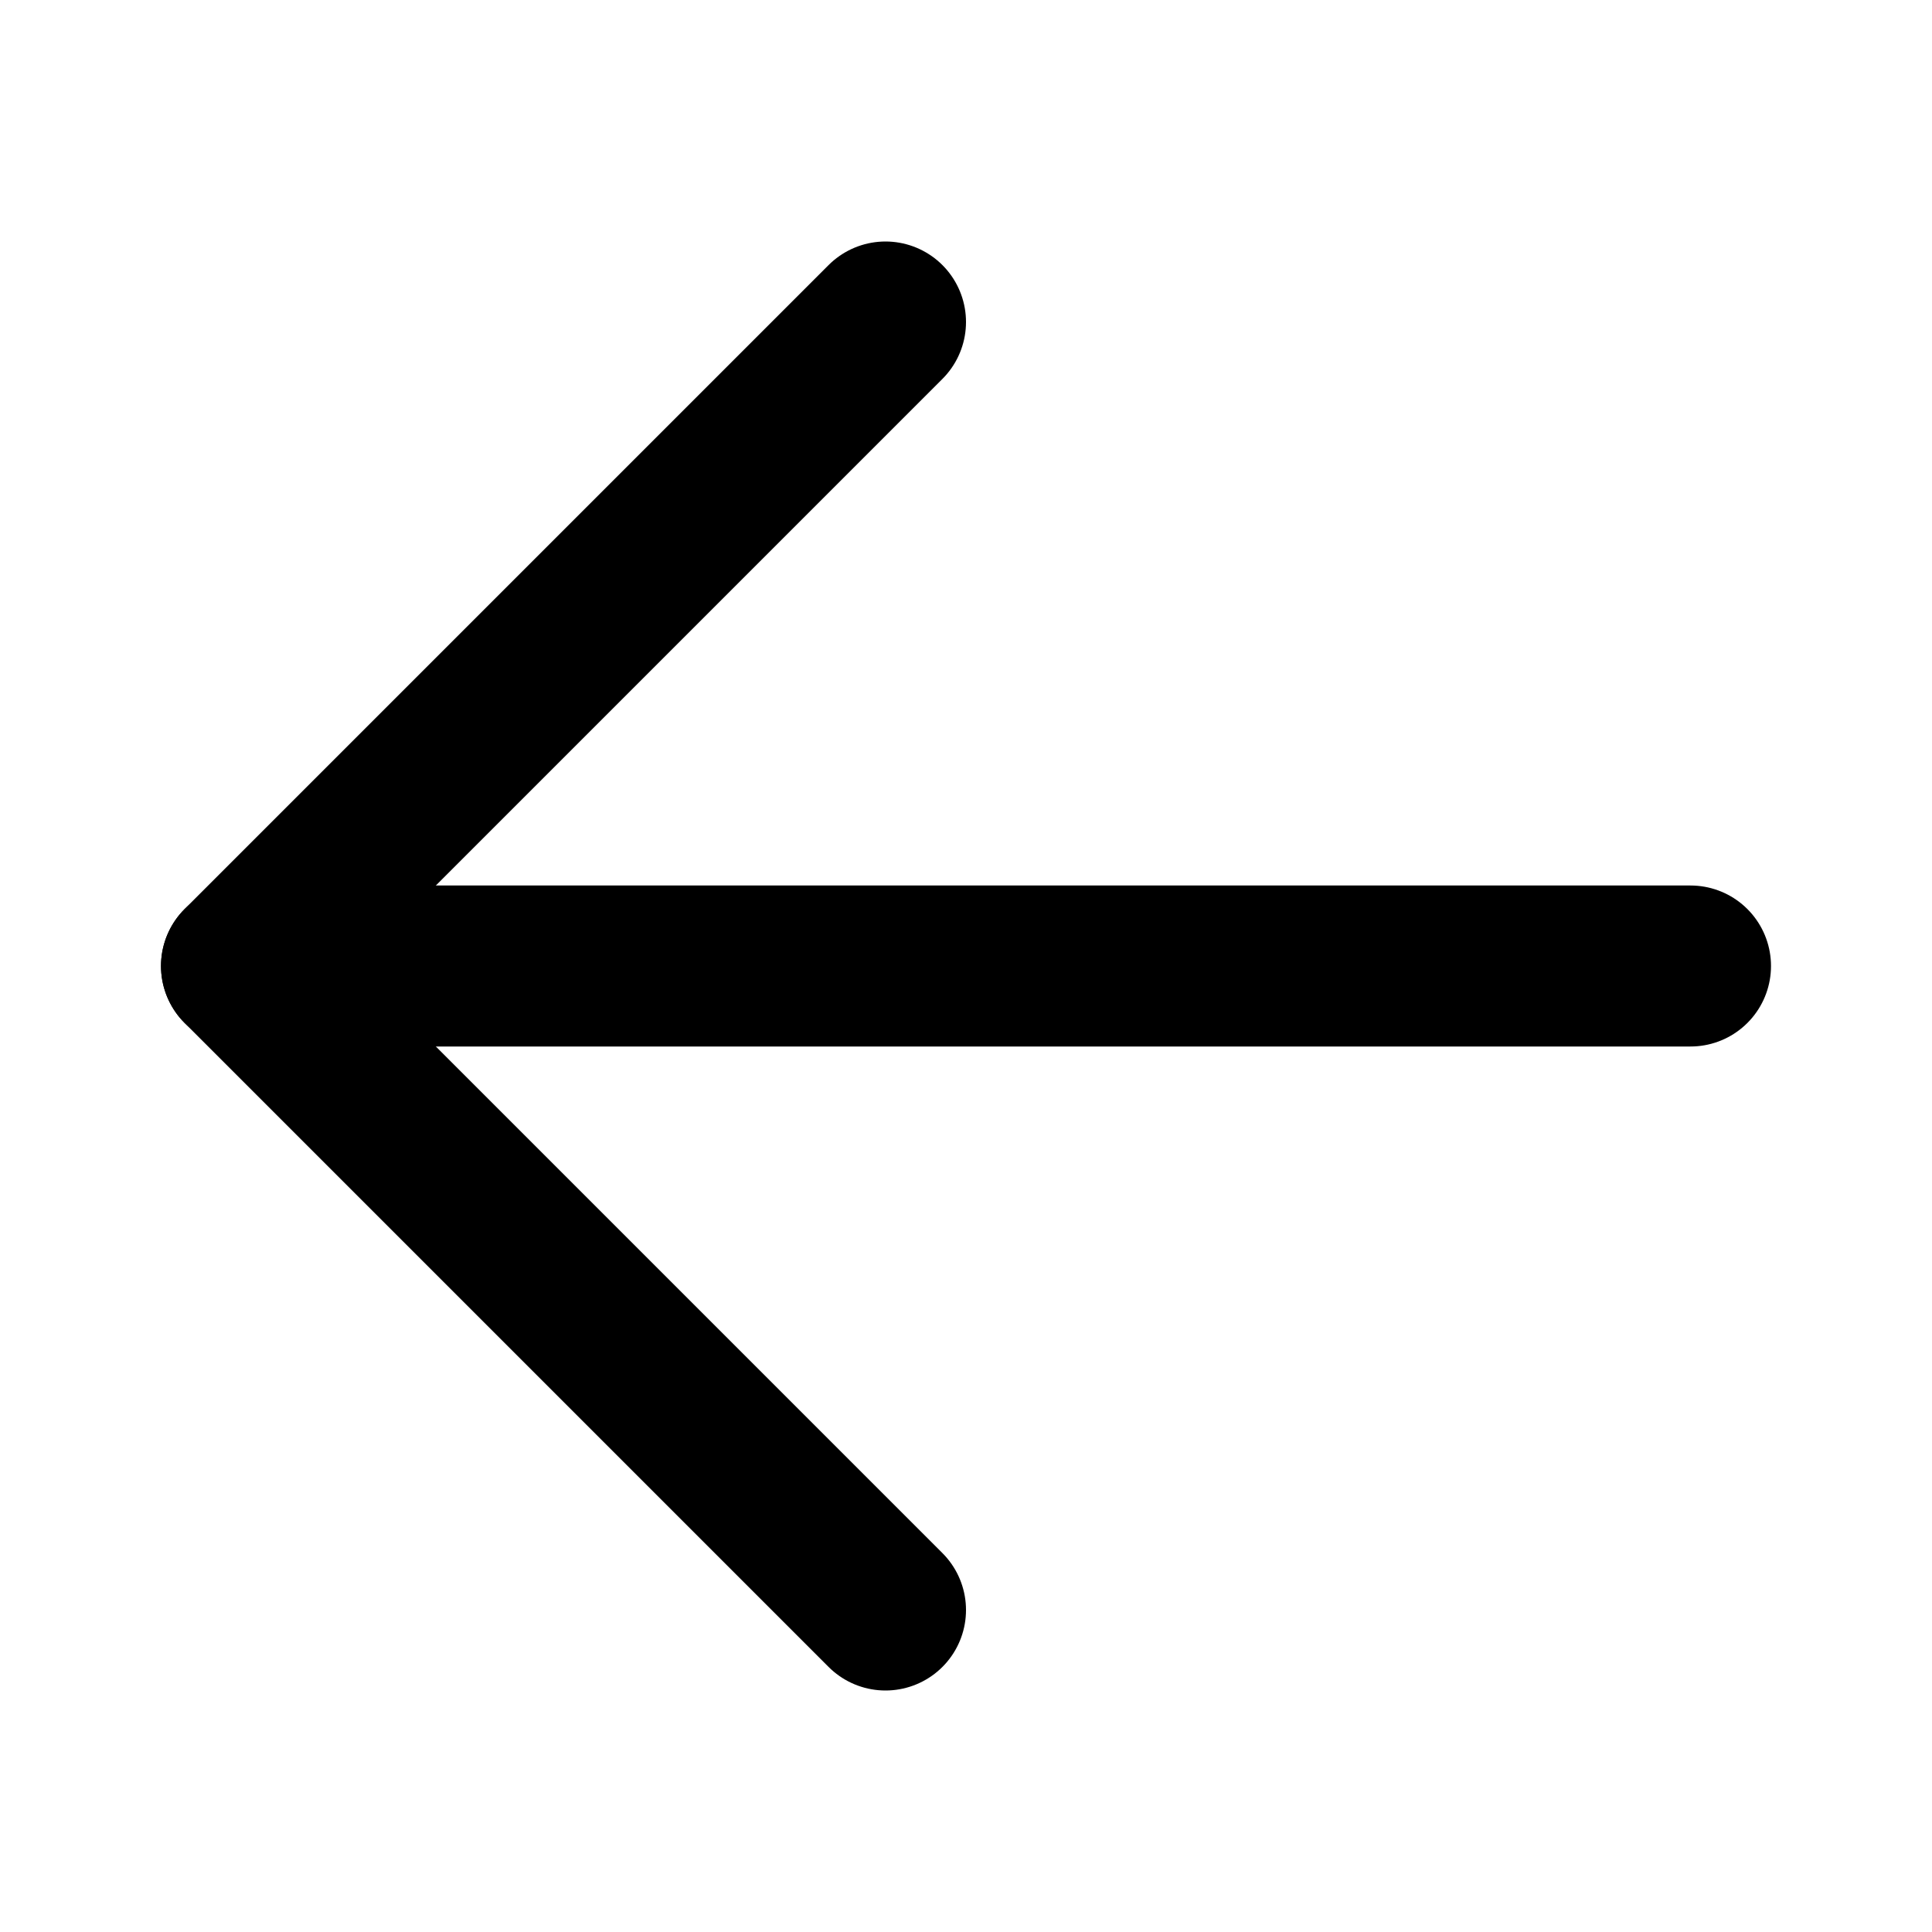
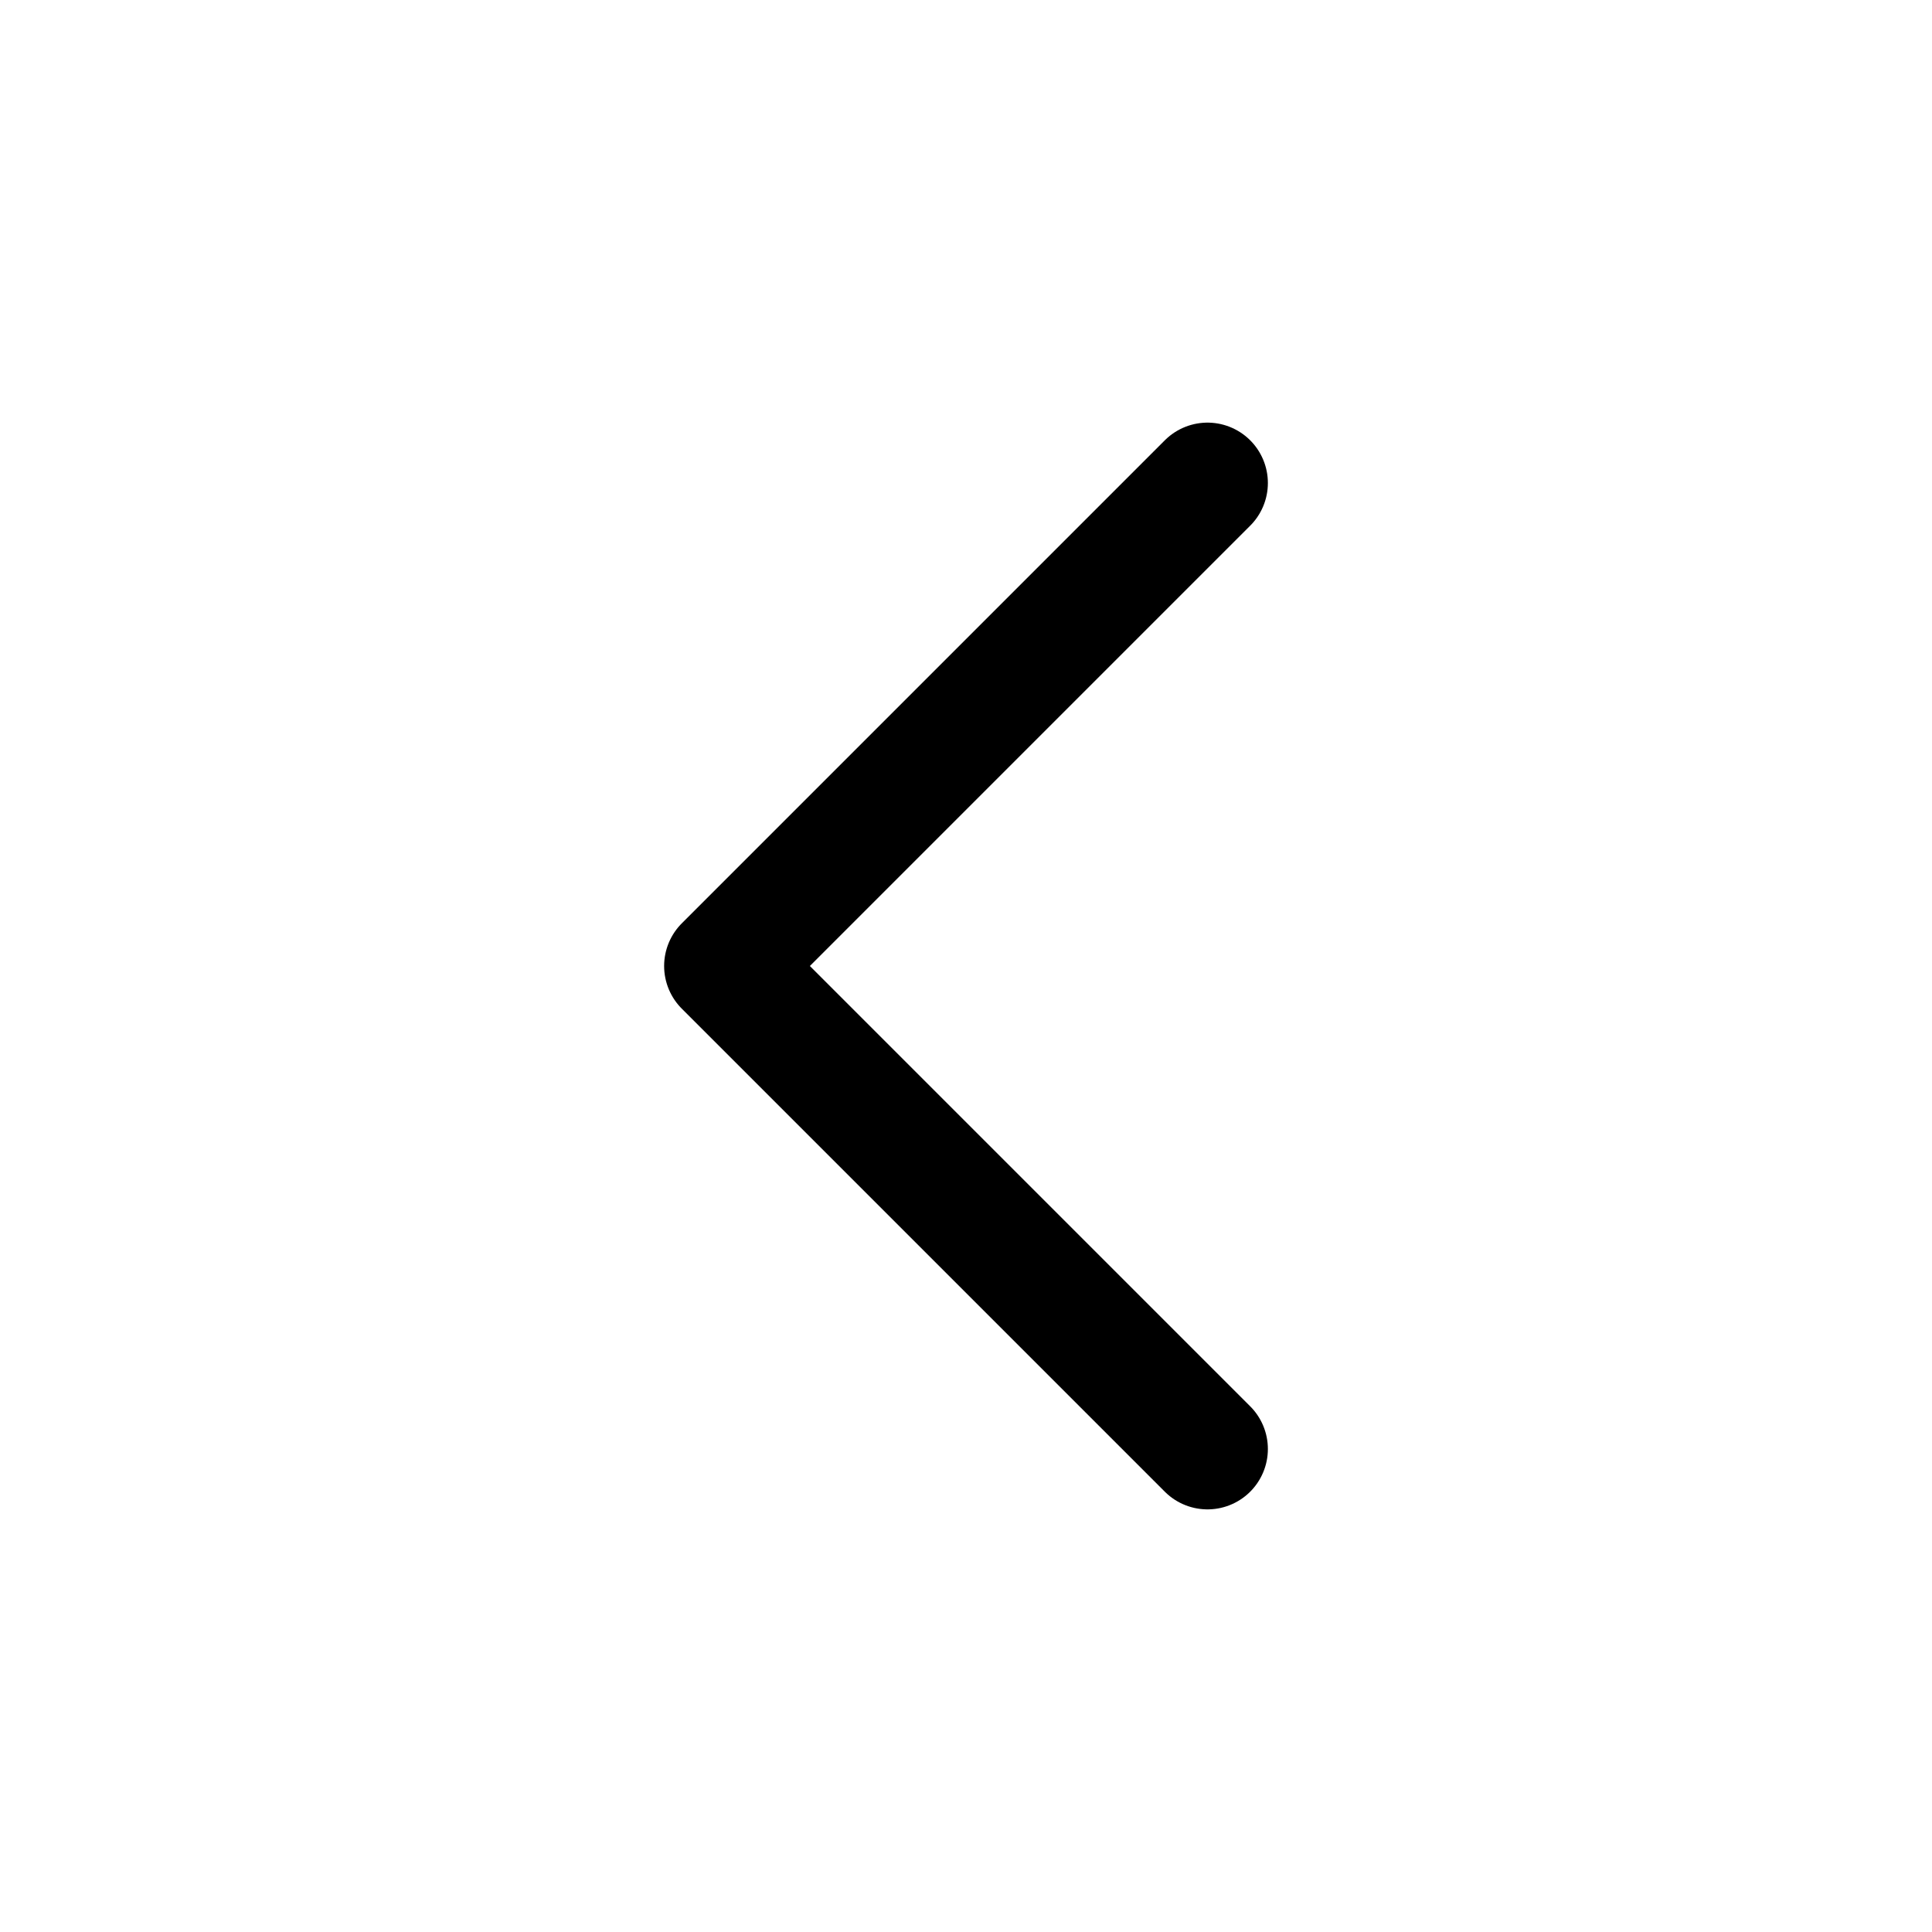
<svg xmlns="http://www.w3.org/2000/svg" width="24" height="24" viewBox="0 0 24 24" fill="none">
-   <path d="M21 12L3 12" stroke="black" stroke-width="2" stroke-linecap="round" stroke-linejoin="round" />
-   <path d="M11 20L3 12L11 4" stroke="black" stroke-width="2" stroke-linecap="round" stroke-linejoin="round" />
+   <path d="M15 6L9 12L15 18" stroke="black" stroke-width="1.5" stroke-linecap="round" stroke-linejoin="round" />
</svg>
